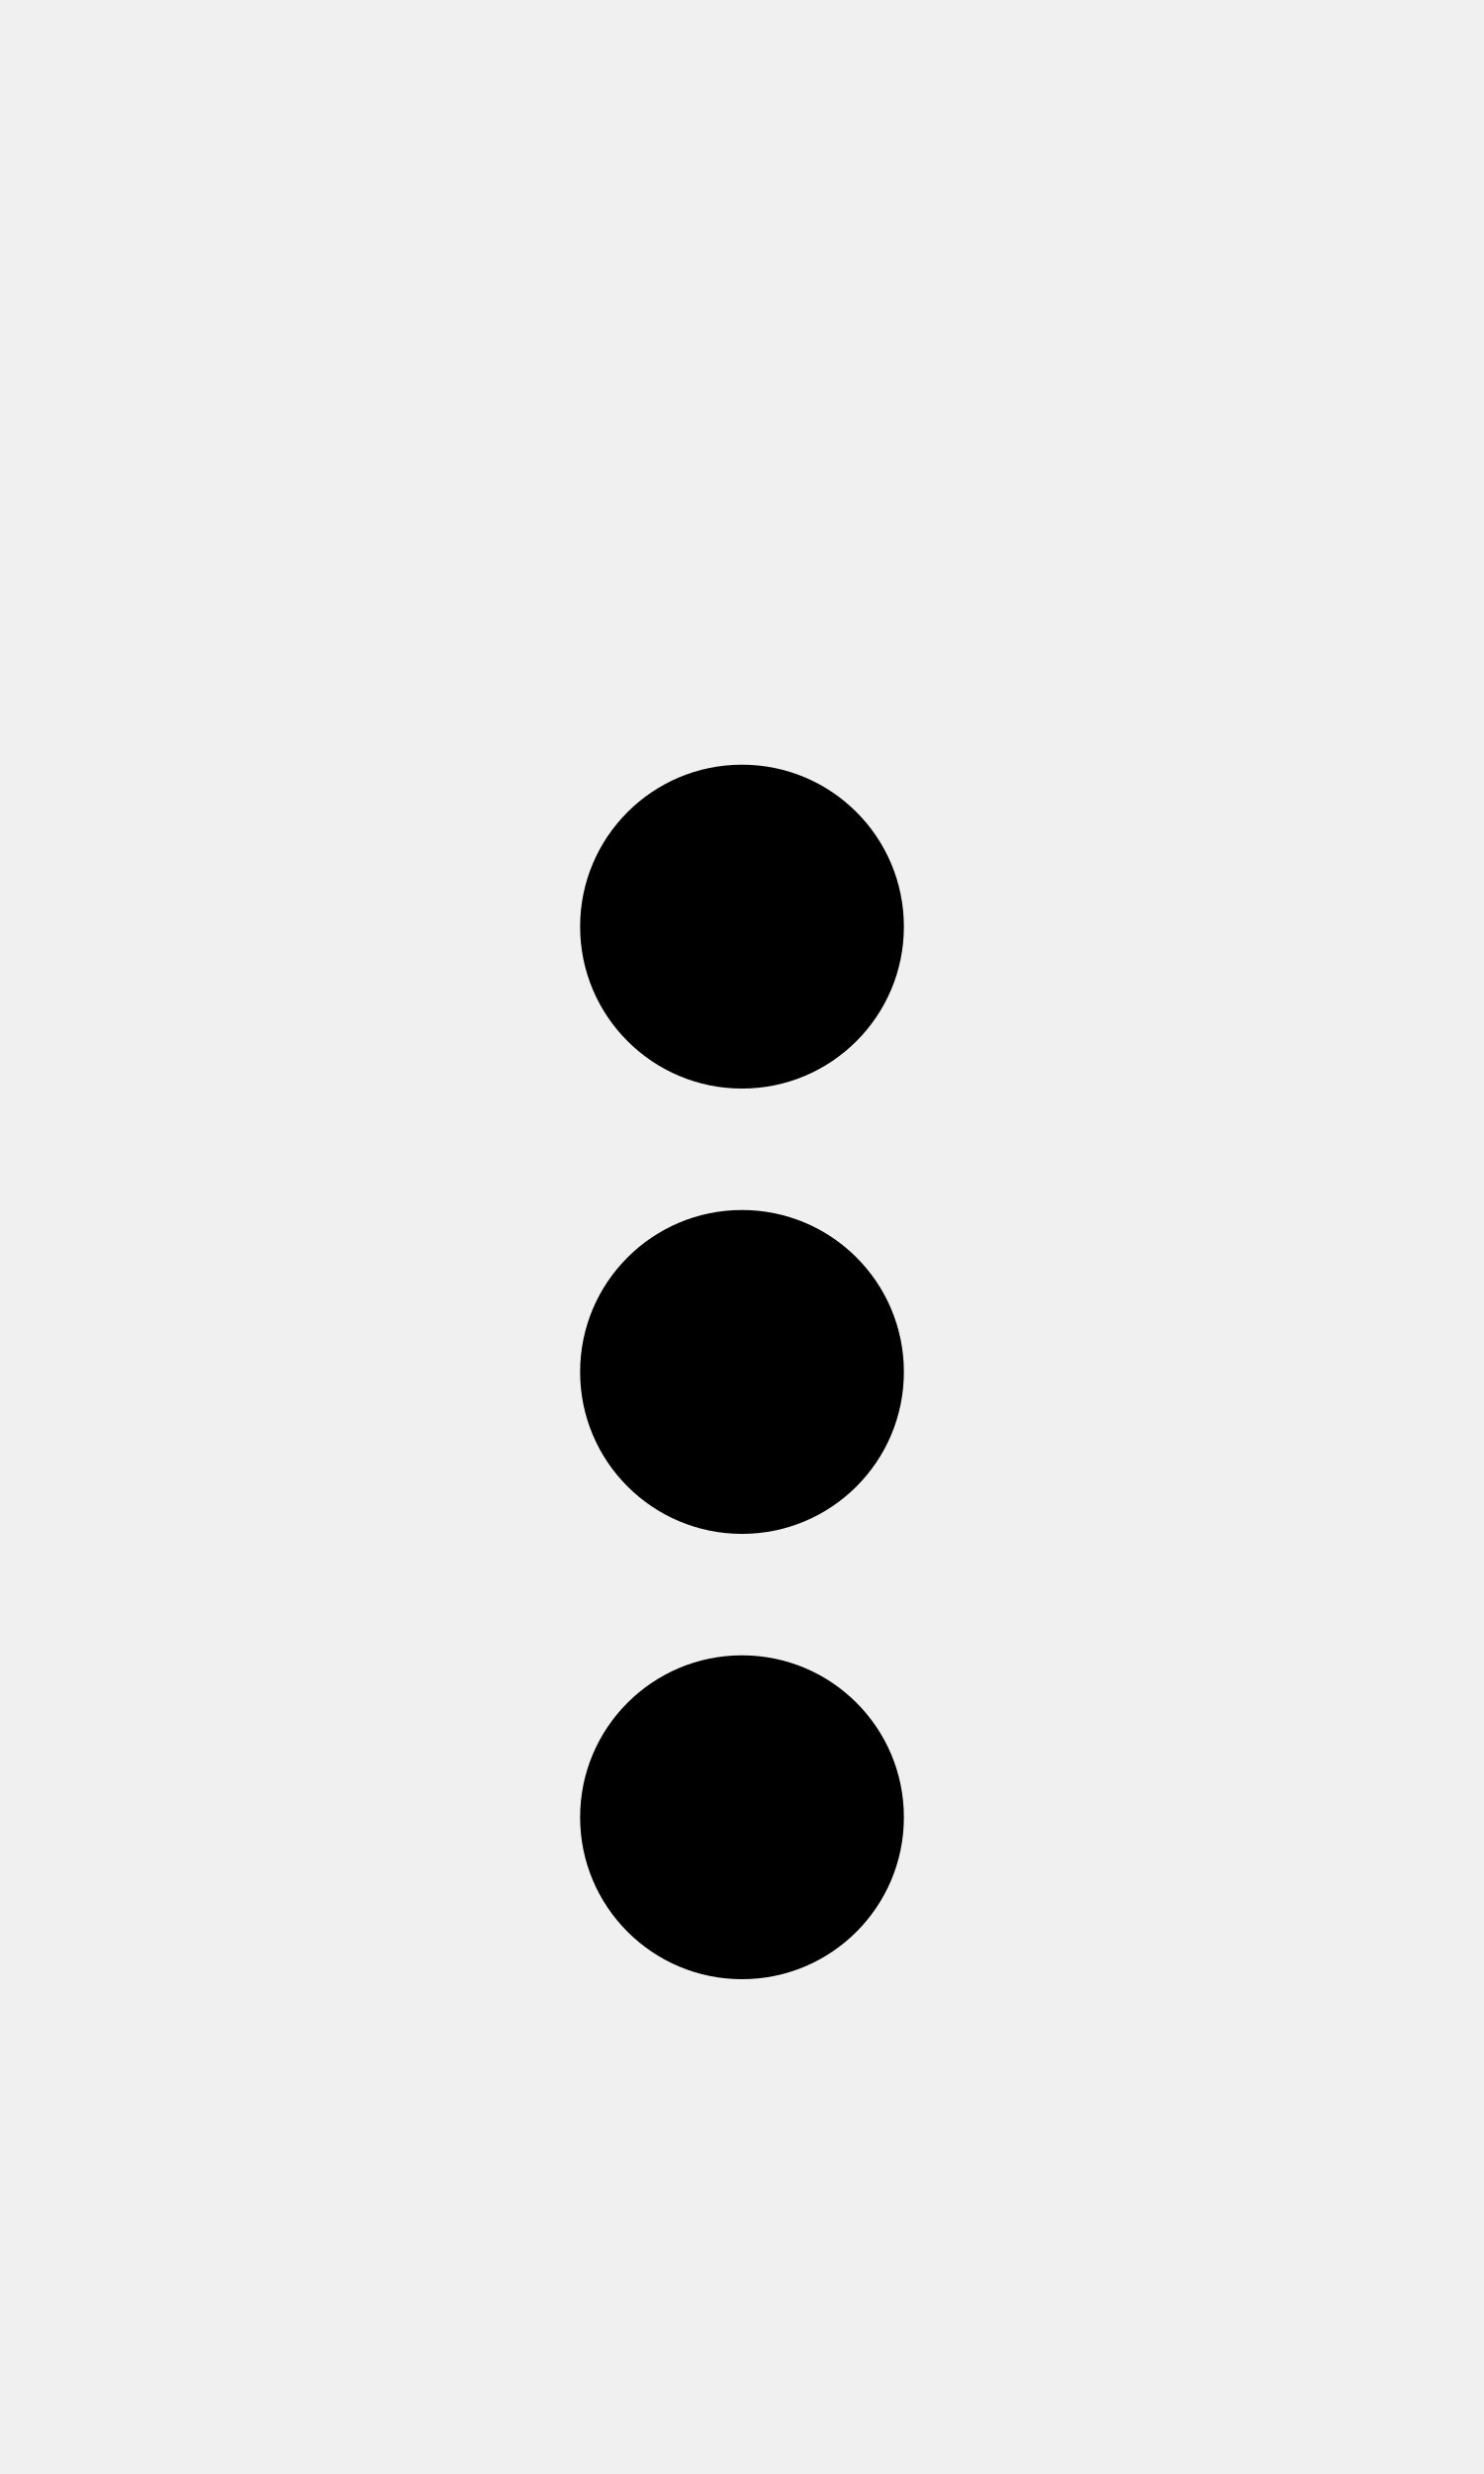
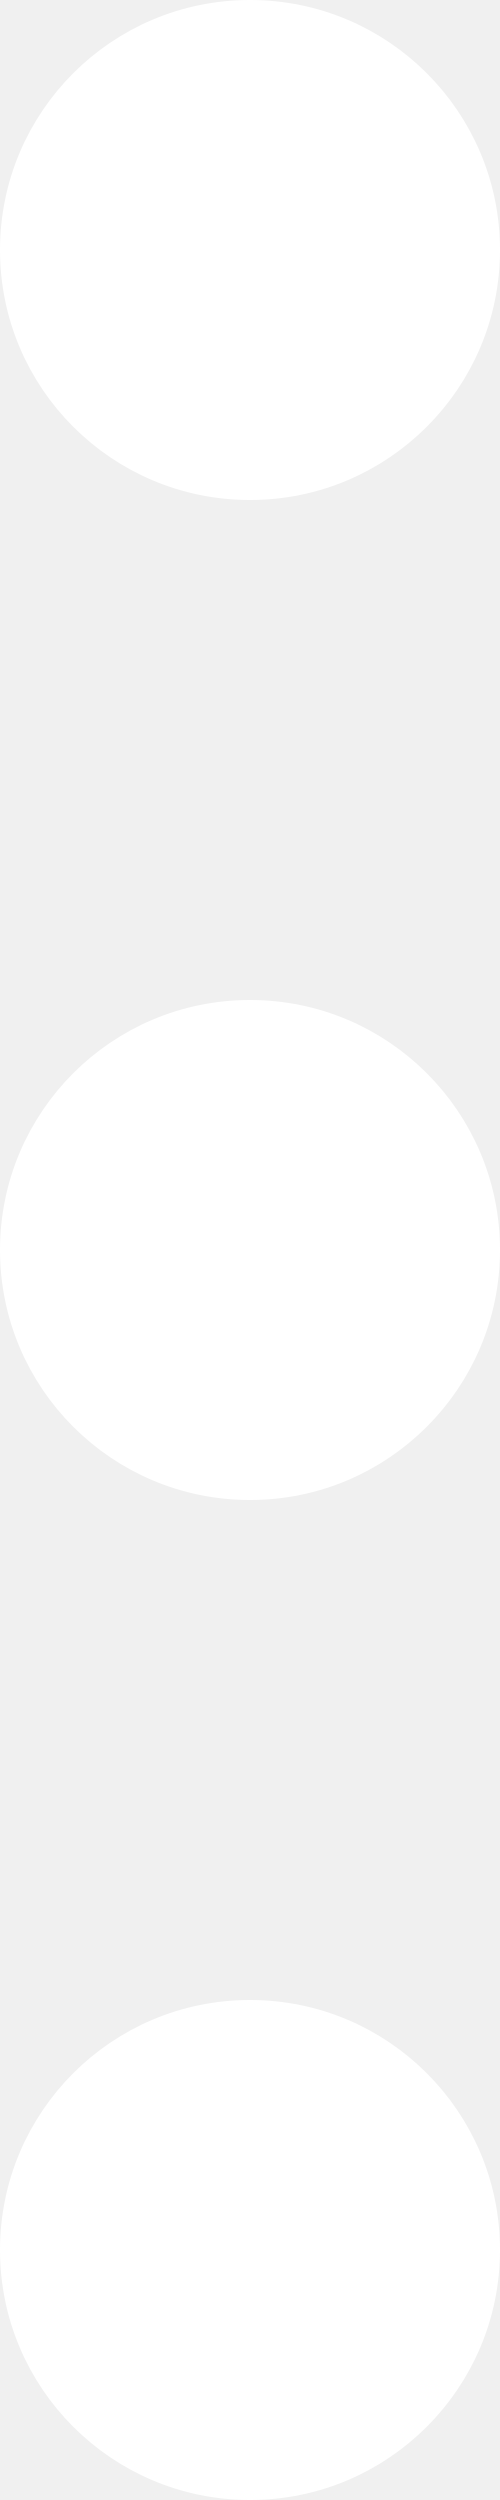
- <svg xmlns="http://www.w3.org/2000/svg" height="50px" width="30px" fill="currentColor" version="1.1" x="0px" y="0px" viewBox="0 0 110 90" enable-background="new 0 0 110 90" xml:space="preserve">
-   <g>
-     <circle cx="55" cy="22" r="12" />
-     <circle cx="55" cy="55" r="12" />
-     <circle cx="55" cy="88" r="12" />
-   </g>
+ <svg xmlns="http://www.w3.org/2000/svg" width="3" height="15" viewBox="0 0 3 15" fill="none">
+   <rect width="3" height="3" rx="1.5" fill="white" />
+   <rect y="6" width="3" height="3" rx="1.5" fill="white" />
+   <rect y="12" width="3" height="3" rx="1.5" fill="white" />
</svg>
